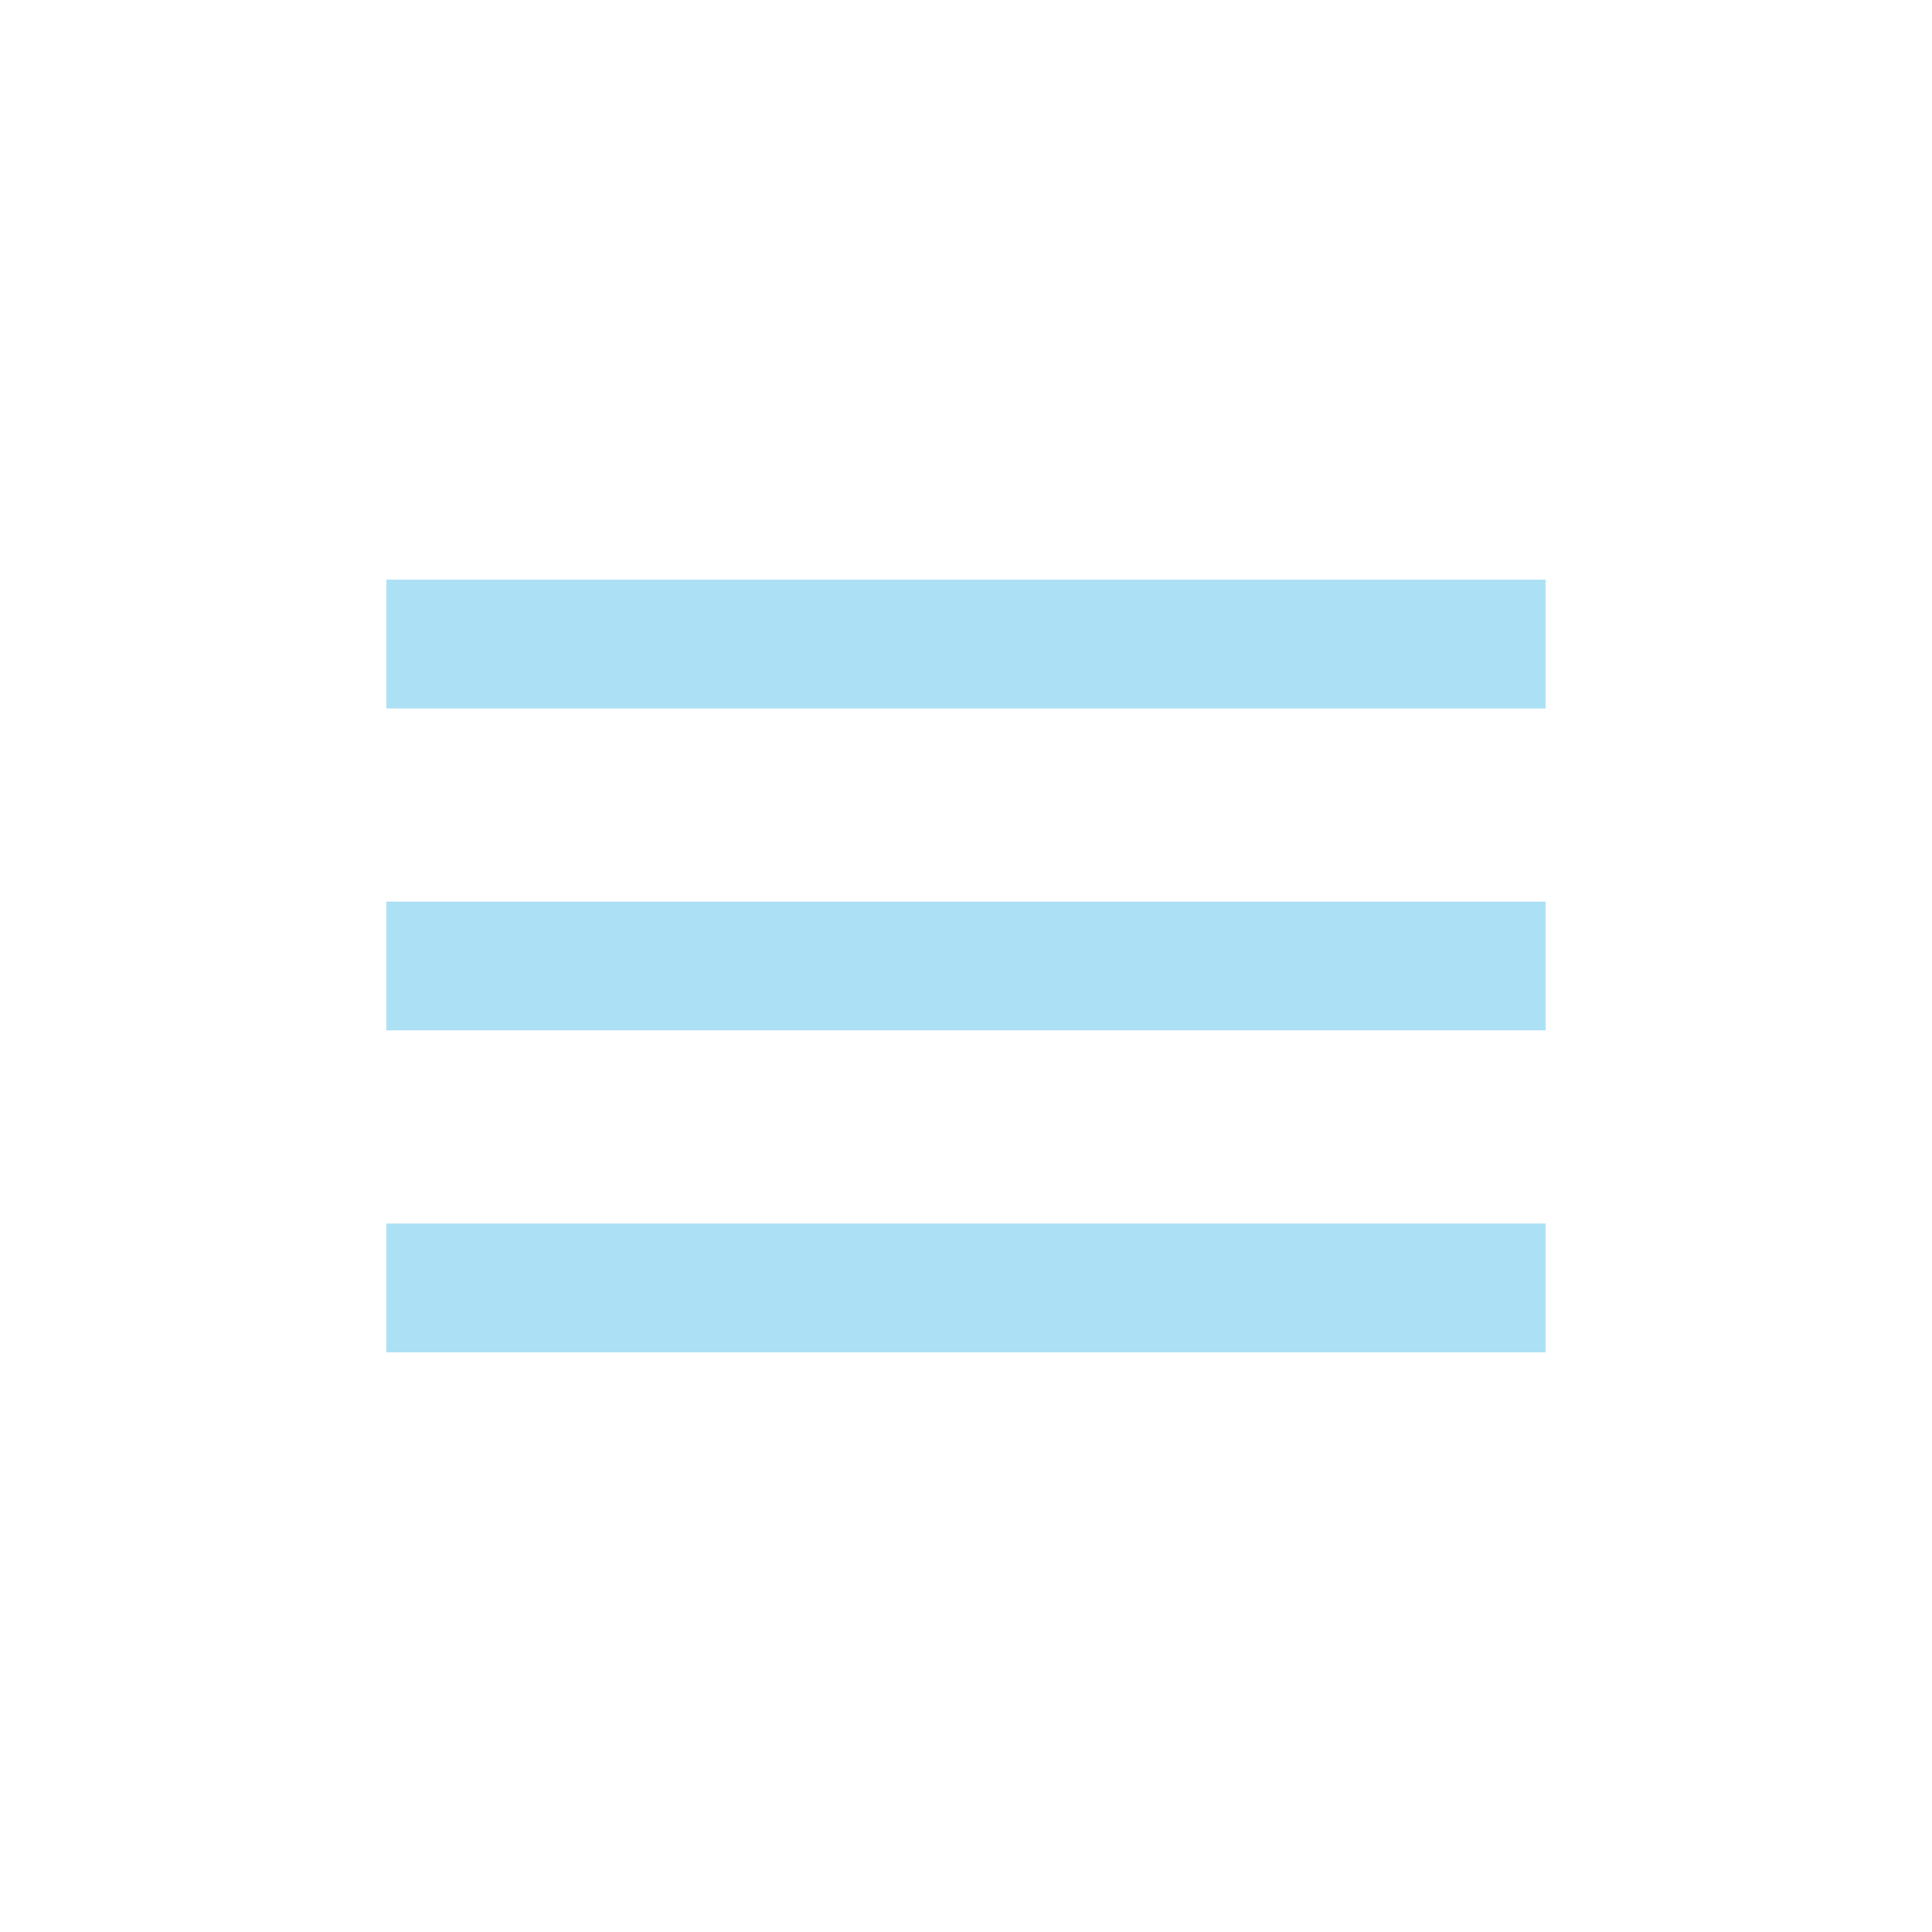
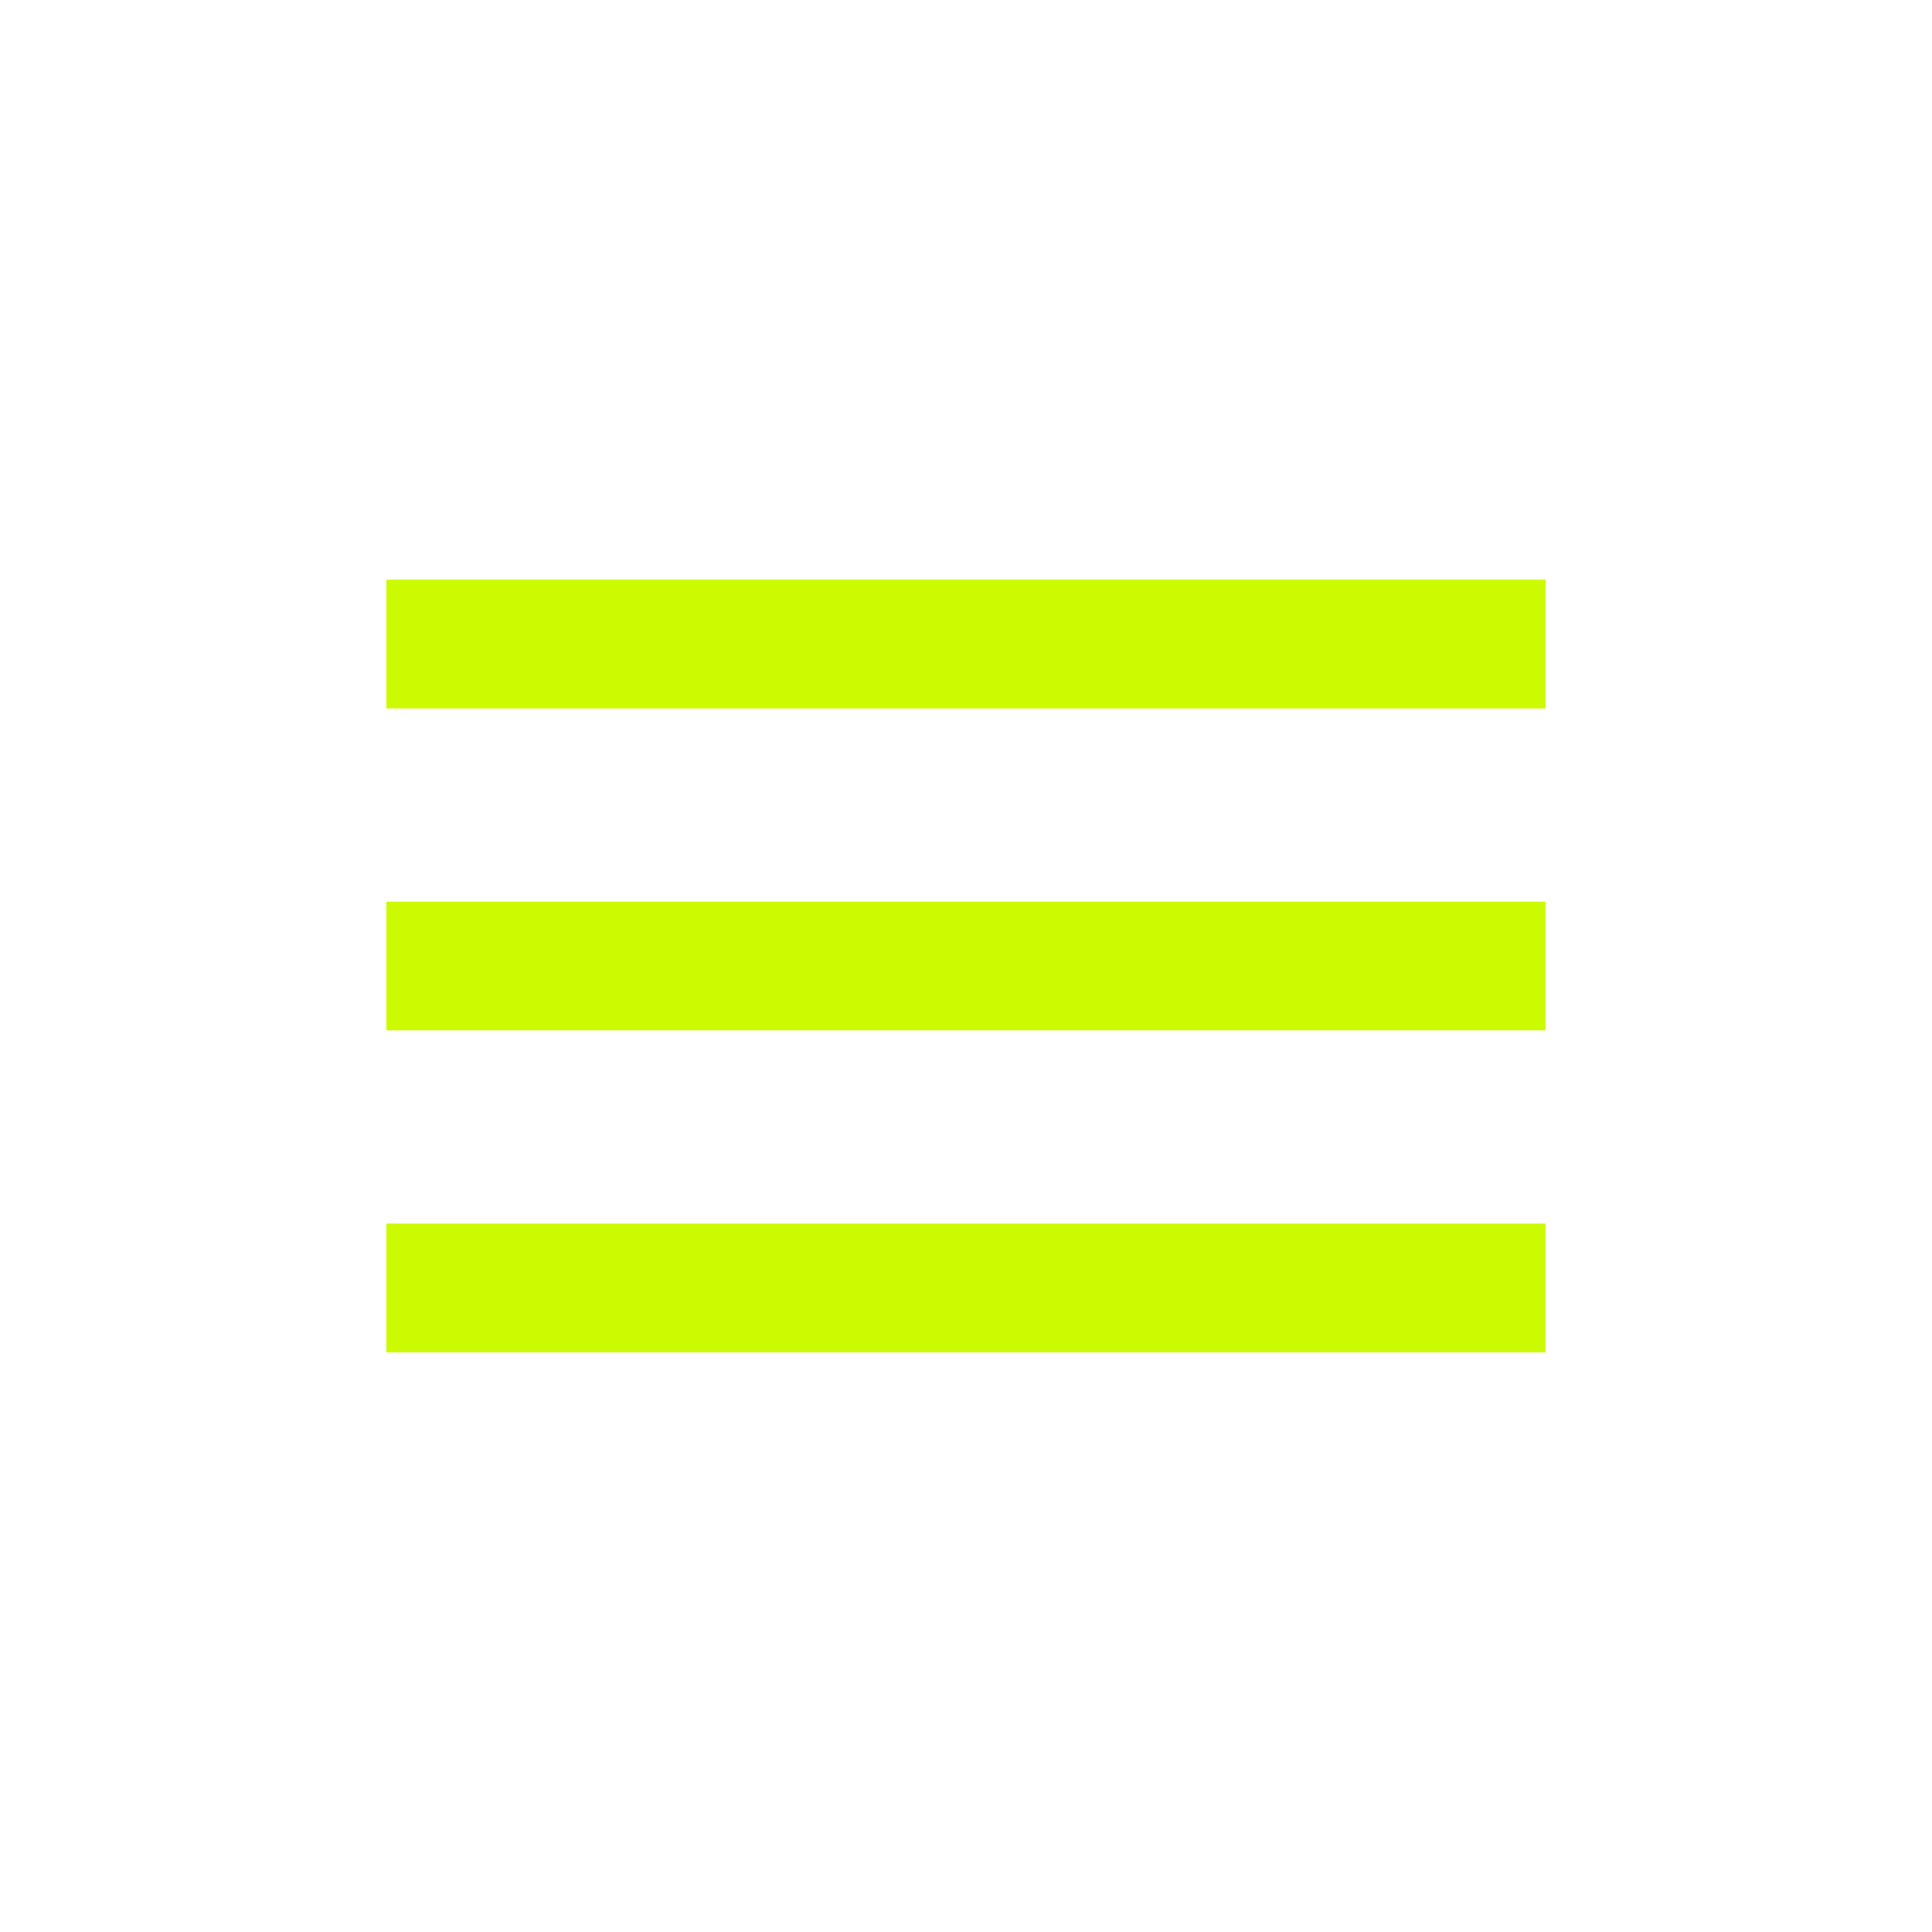
<svg xmlns="http://www.w3.org/2000/svg" width="40" height="40" fill="none">
-   <path fill="#ACE0F4" fill-rule="evenodd" d="M8 14.667V12h24v2.667H8Zm0 6.666h24v-2.666H8v2.666ZM8 28h24v-2.667H8V28Z" clip-rule="evenodd" />
+   <path fill="#ccfa00" fill-rule="evenodd" d="M8 14.667V12h24v2.667H8Zm0 6.666h24v-2.666H8v2.666ZM8 28h24v-2.667H8V28Z" clip-rule="evenodd" />
</svg>
